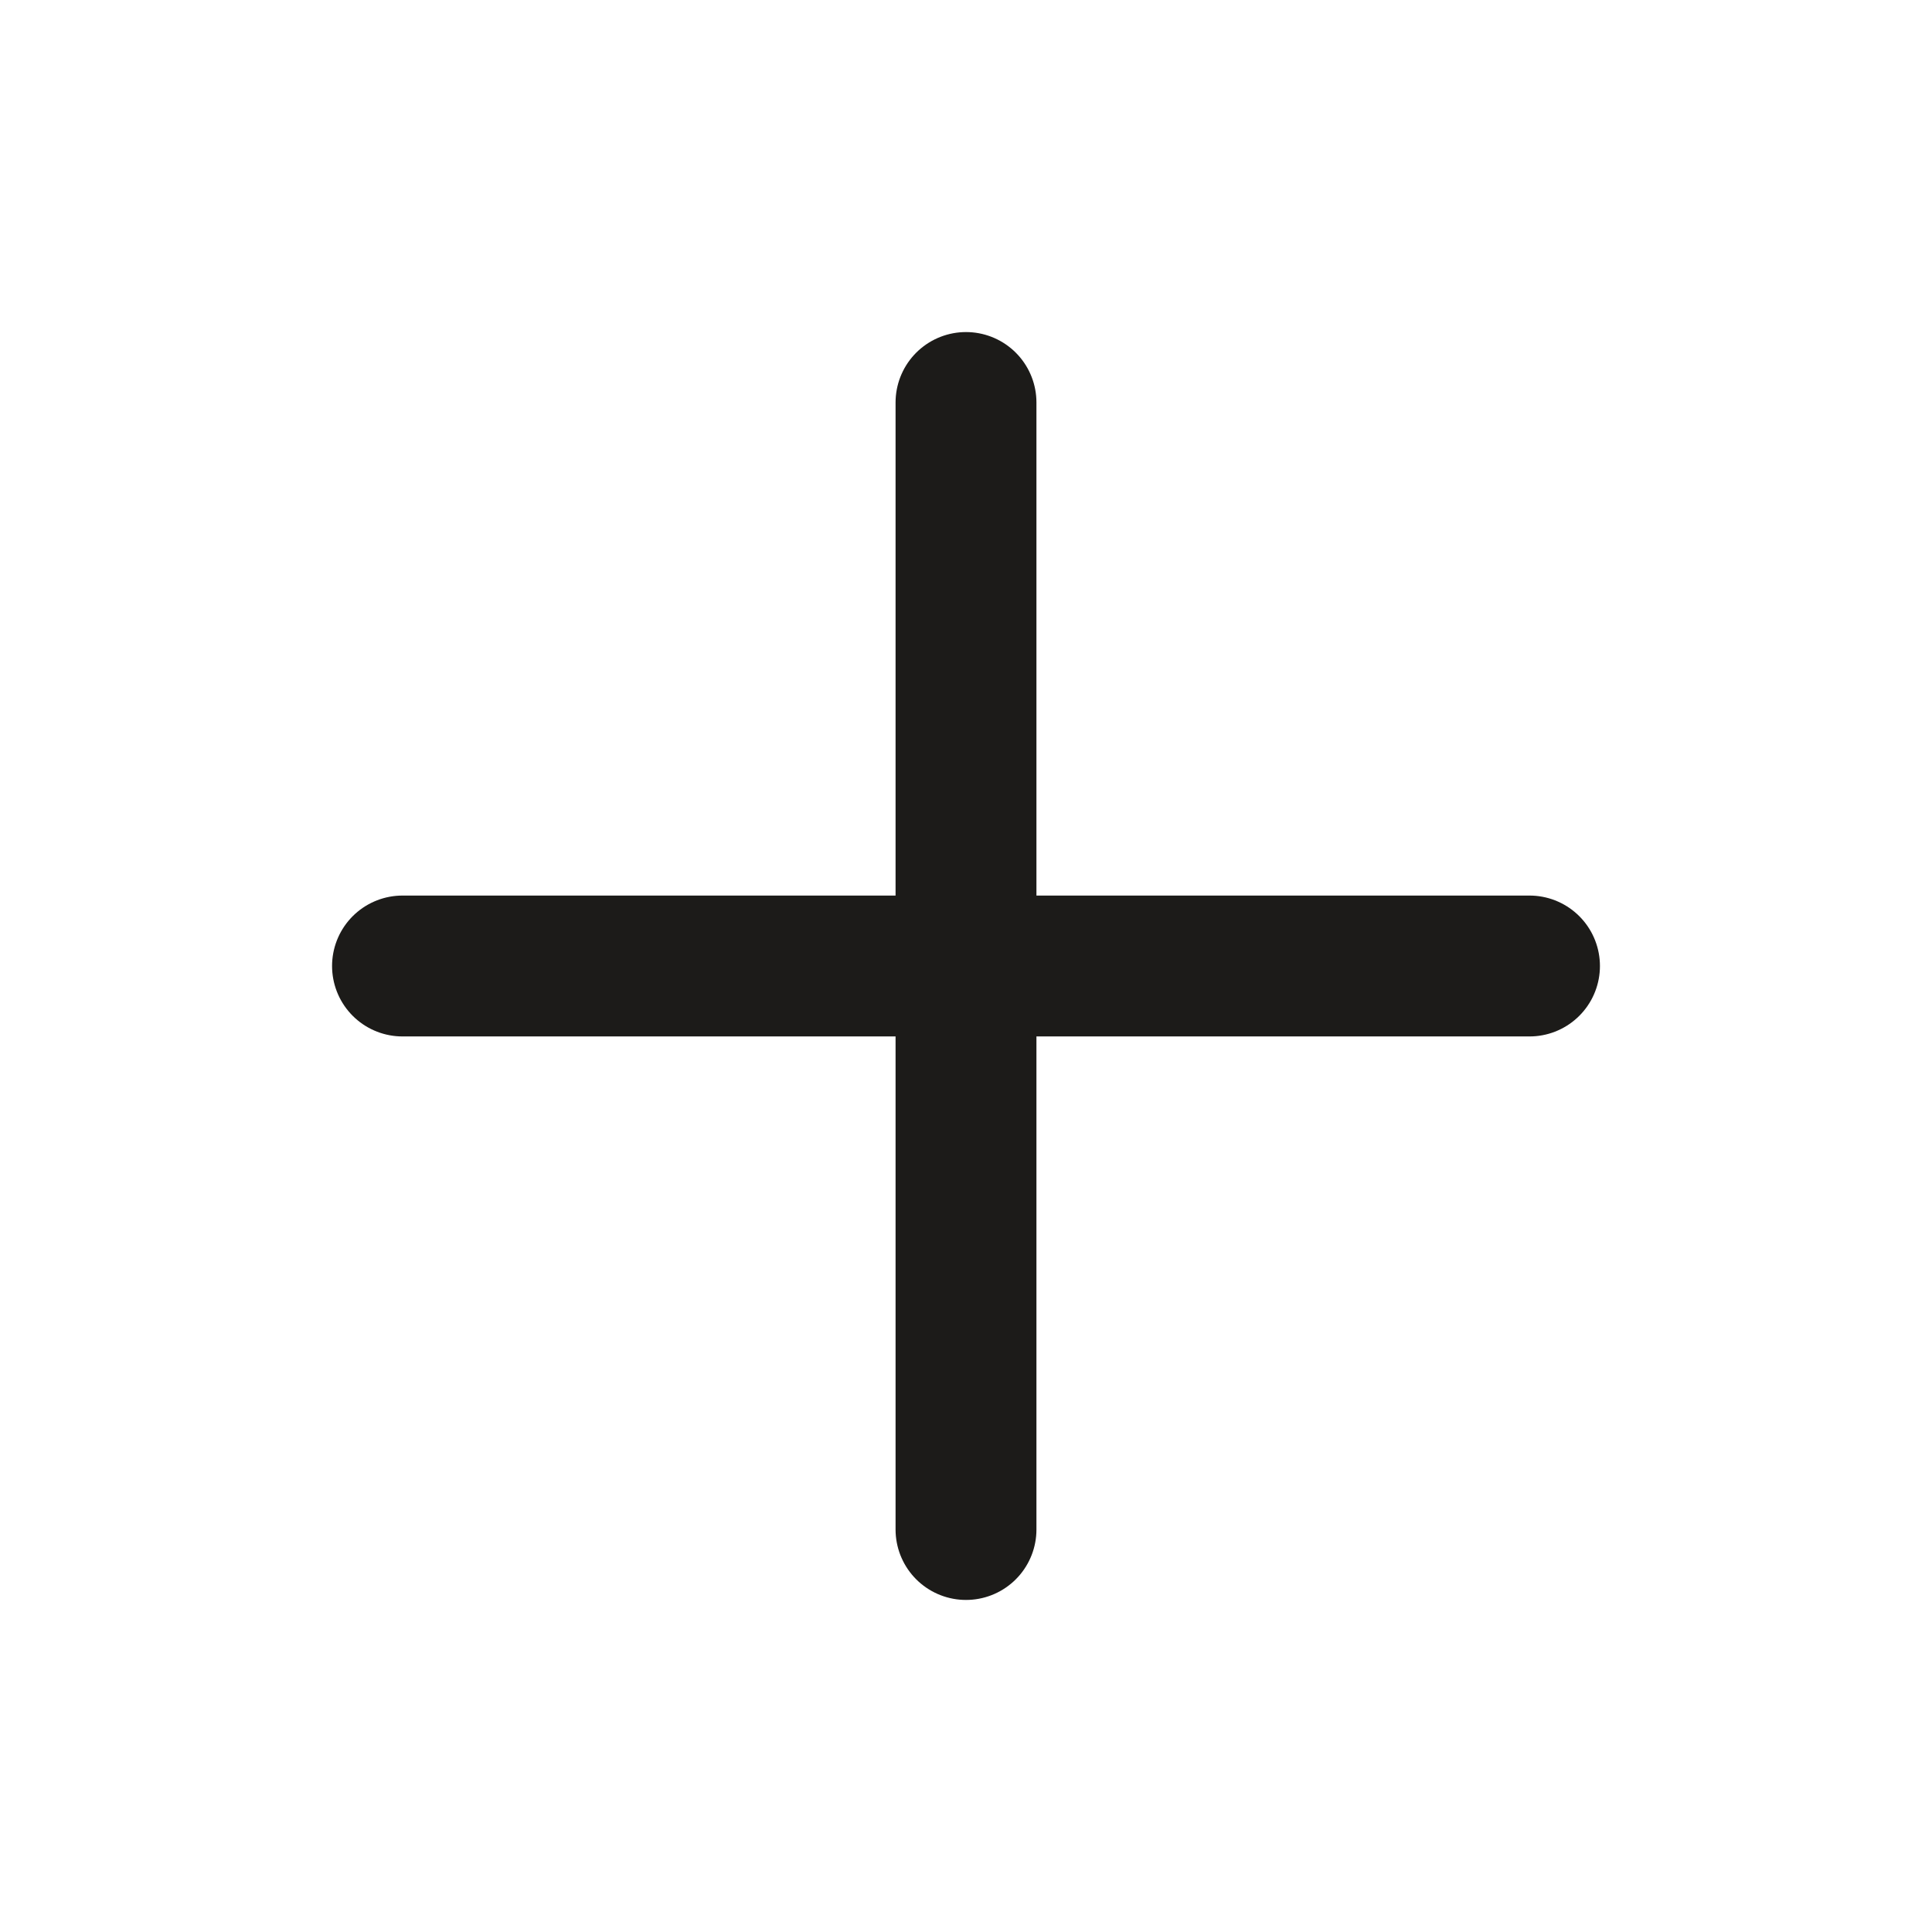
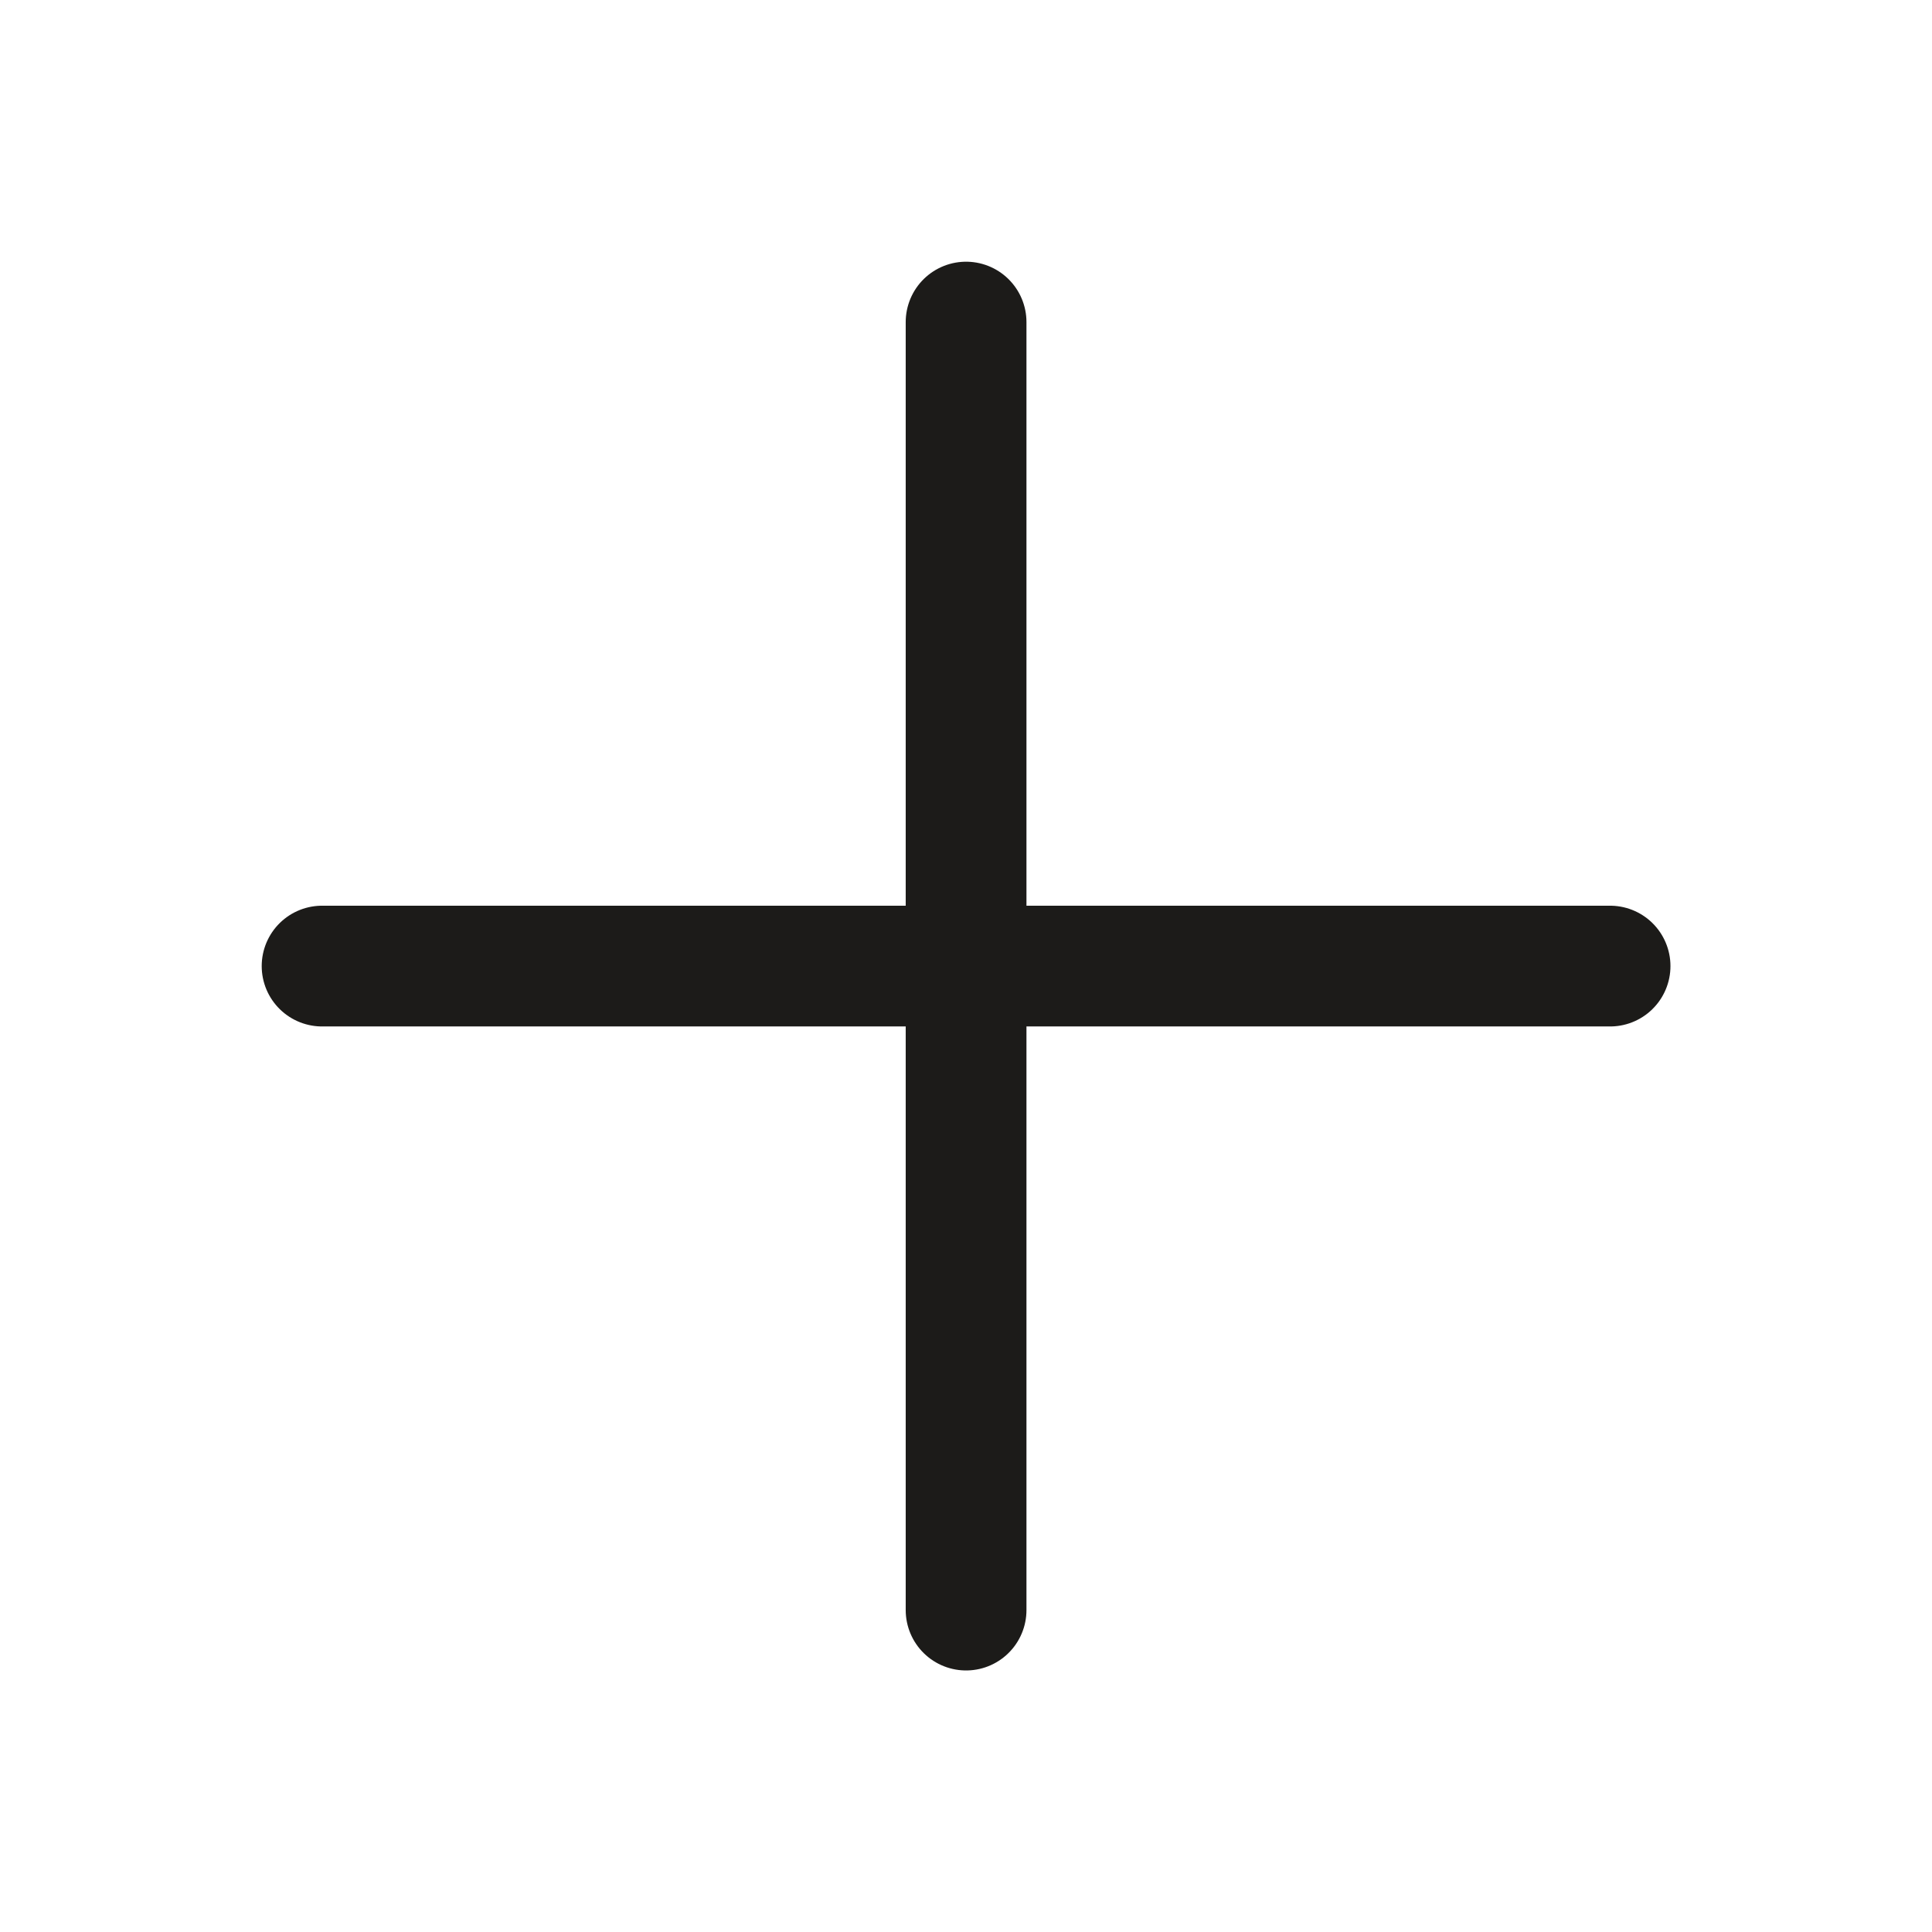
- <svg xmlns="http://www.w3.org/2000/svg" width="24" height="24" viewBox="0 0 24 24" fill="none" stroke="#1C1B19" stroke-width="1.75" stroke-linecap="round" stroke-linejoin="round">
-   <path d="M12 5v14M5 12h14" />
+ <svg xmlns="http://www.w3.org/2000/svg" width="24" height="24" viewBox="0 0 24 24" fill="none" stroke="#1C1B19" stroke-width="1.5" stroke-linecap="round" stroke-linejoin="round">
+   <path d="M12.001 4.001V20.001" />
+   <path d="M20.001 12.001L4.001 12.001" />
</svg>
